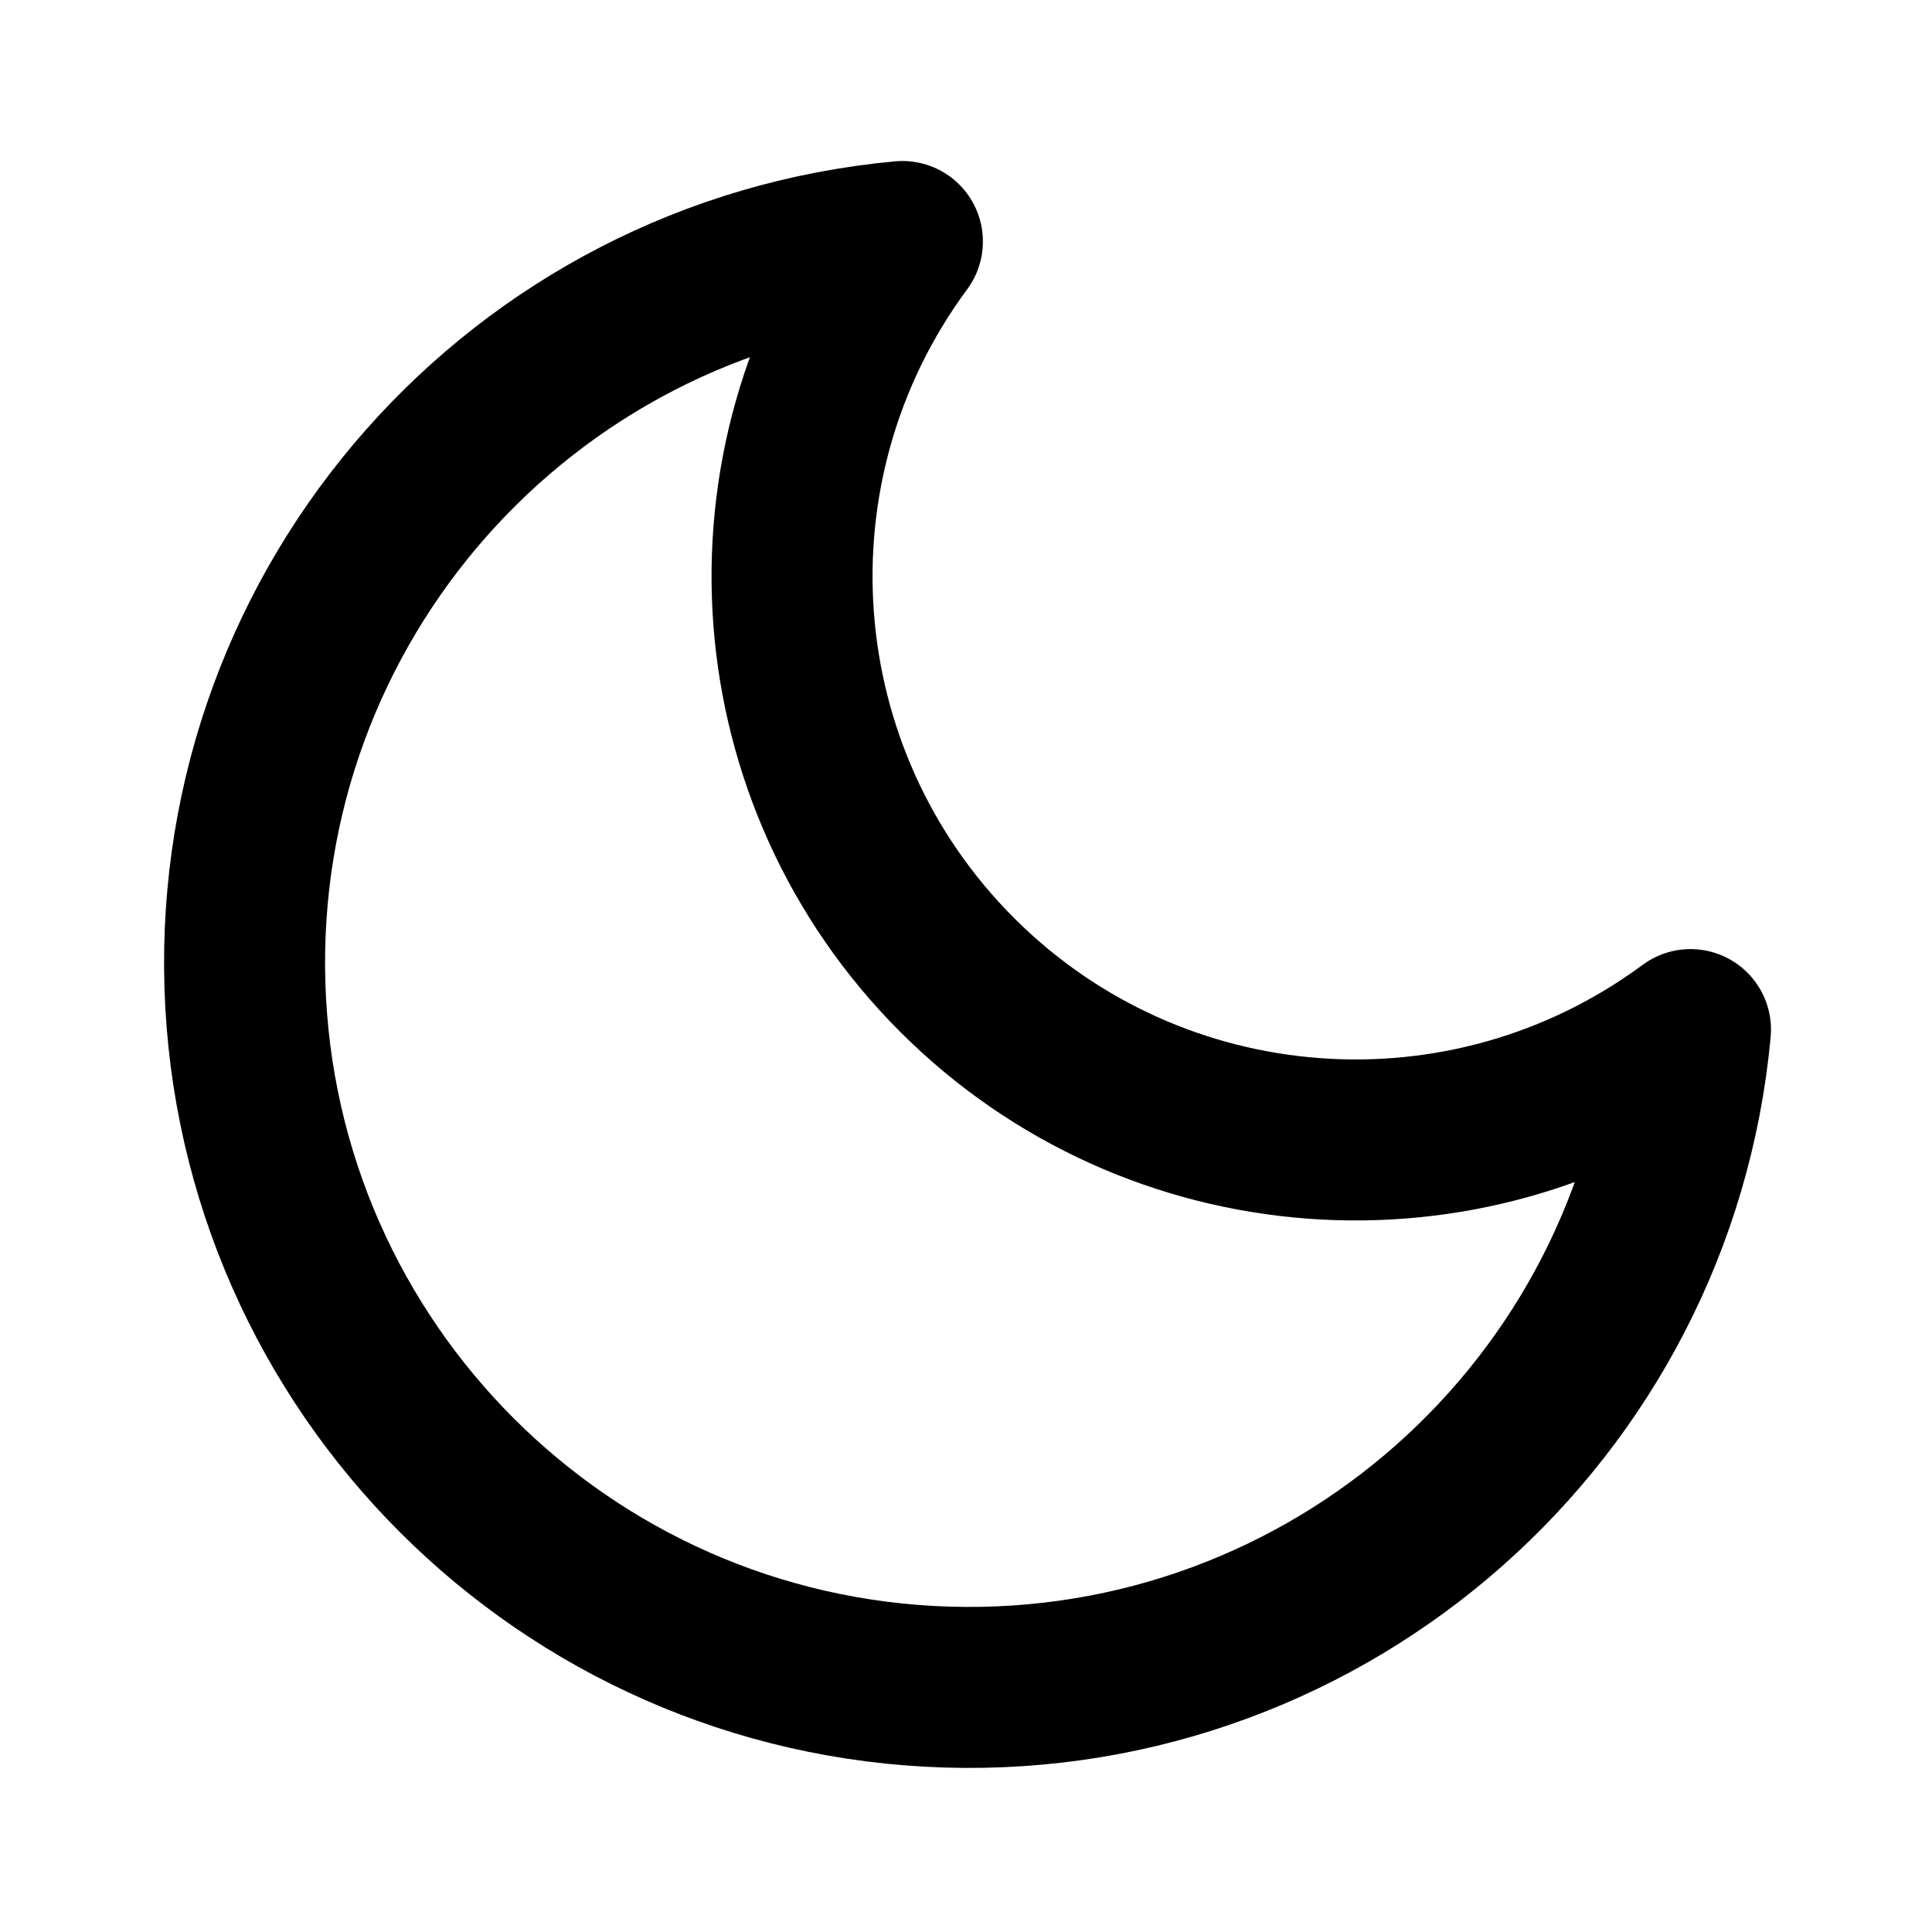
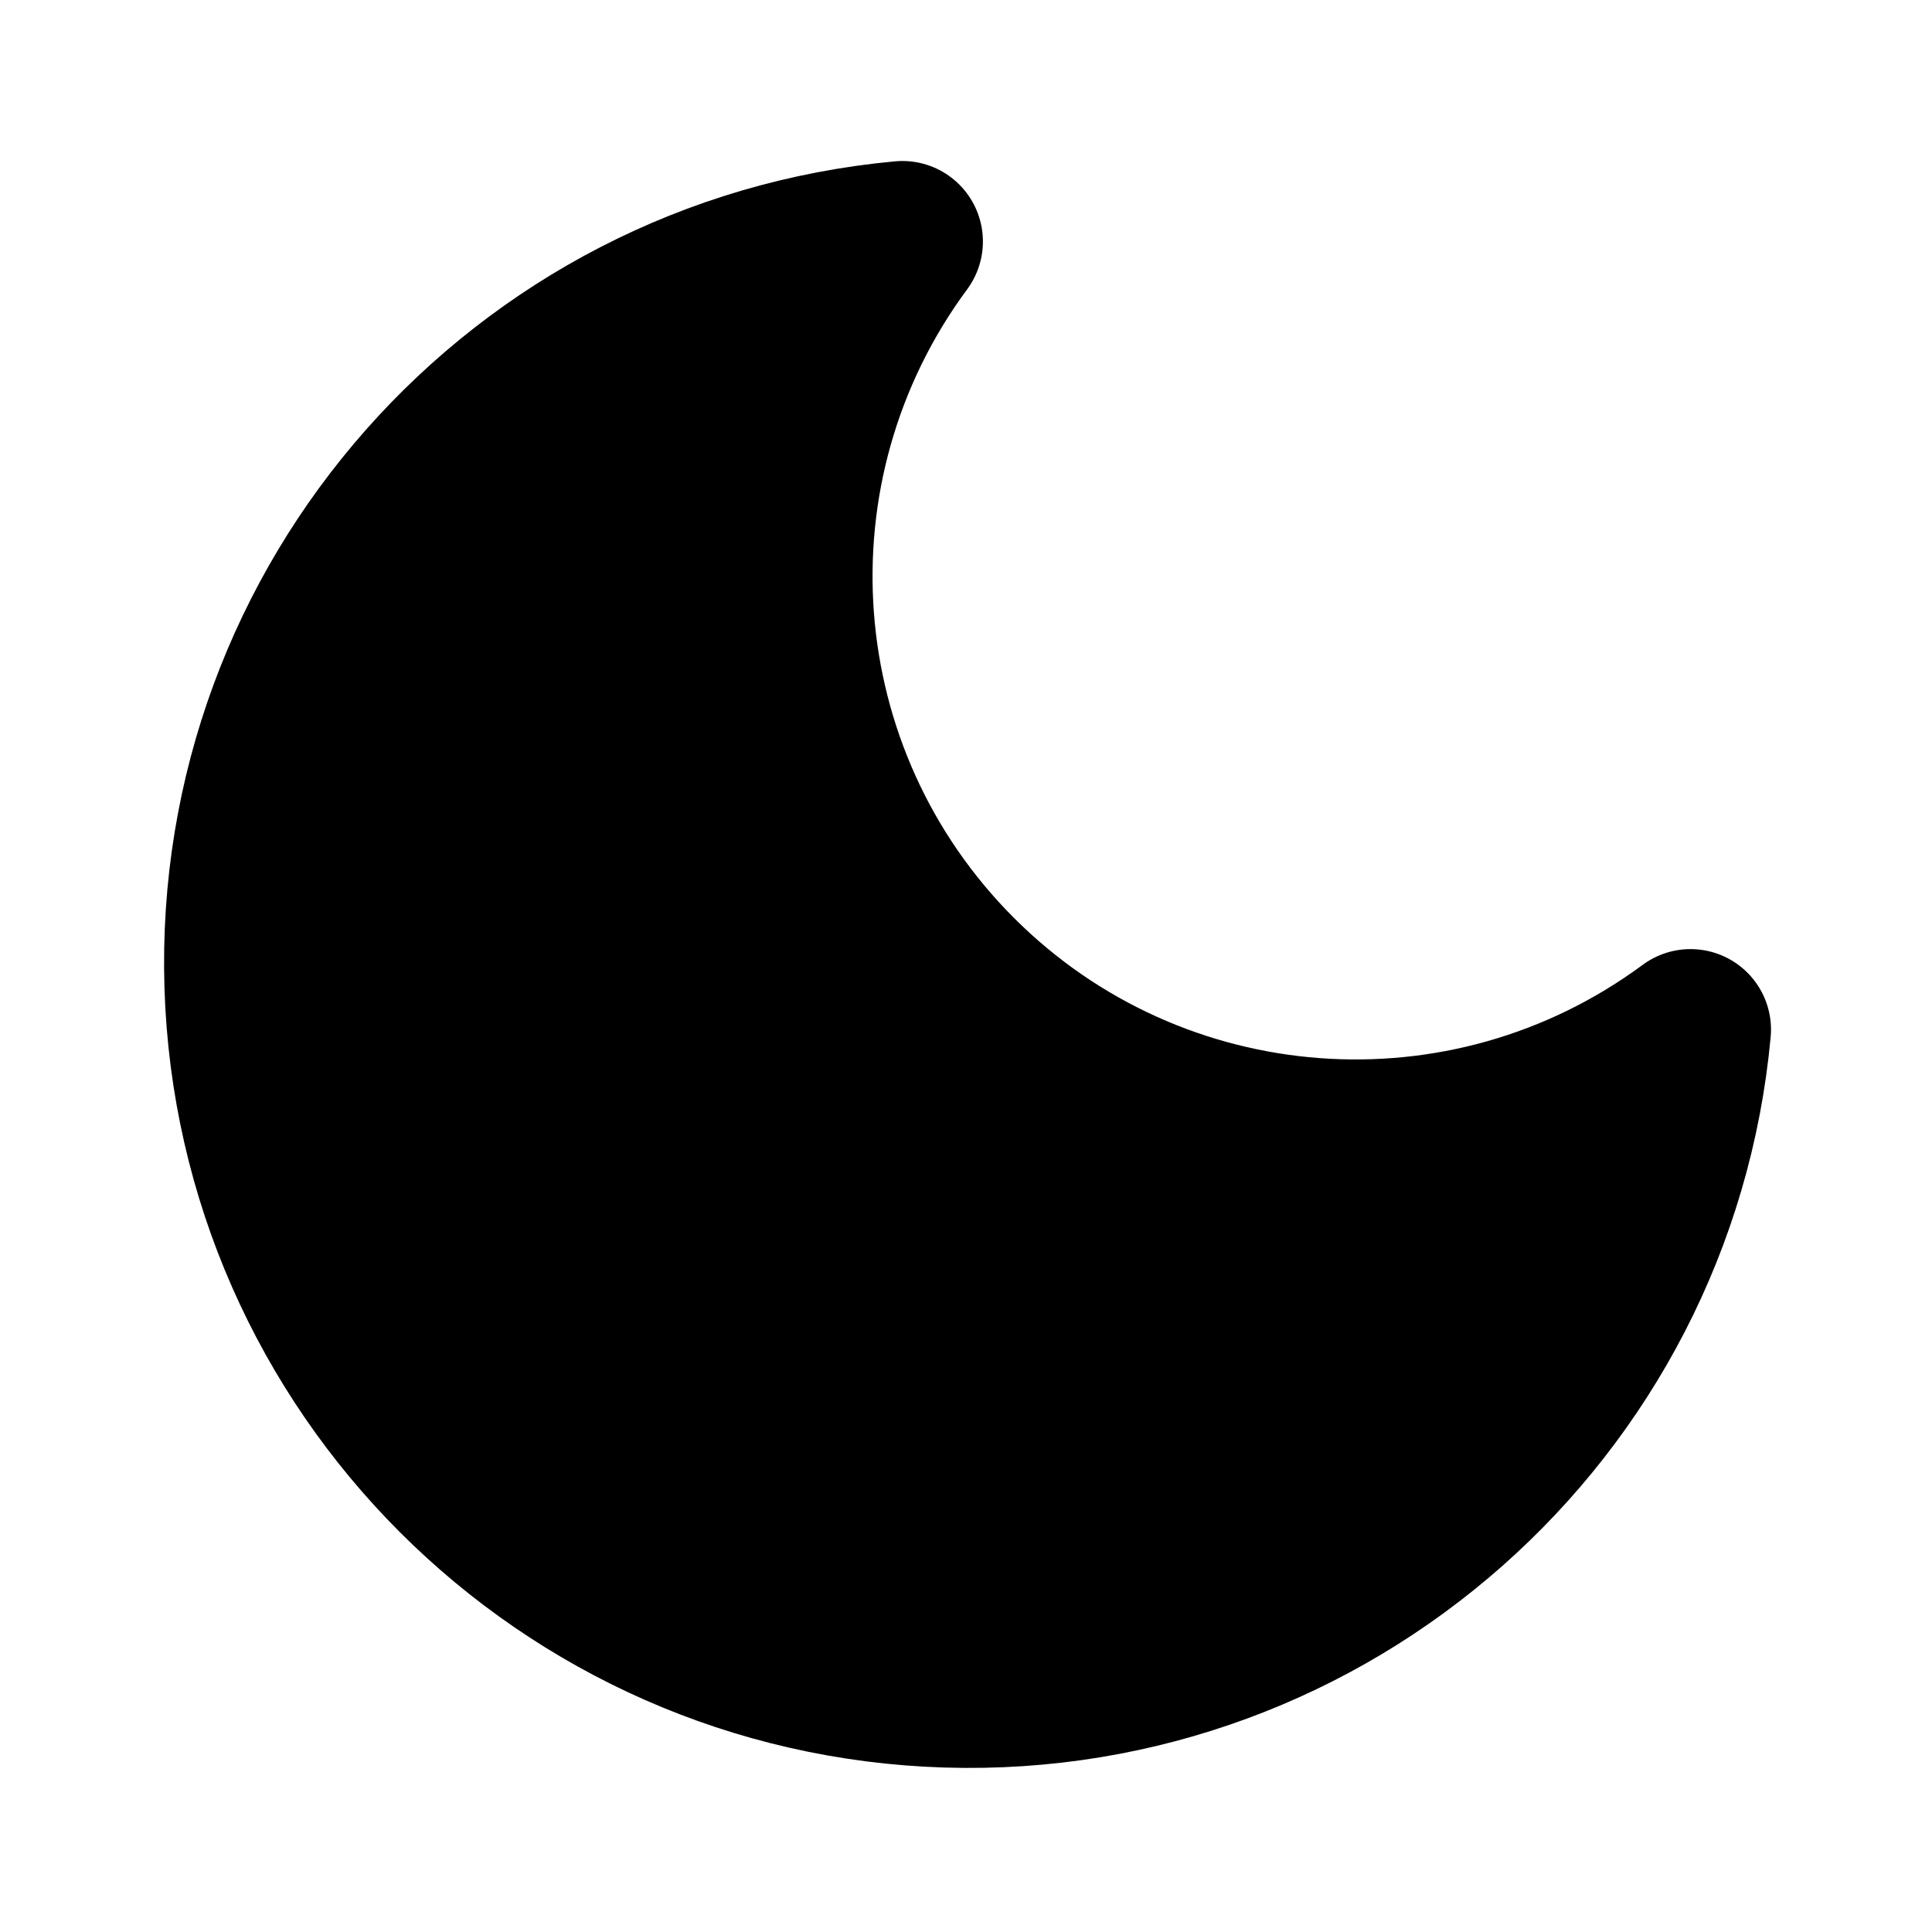
- <svg xmlns="http://www.w3.org/2000/svg" width="24" height="24" viewBox="0 0 24 24" fill="none" stroke="currentColor" stroke-width="2" stroke-linecap="round" stroke-linejoin="round" class="feather feather-moon">
+ <svg xmlns="http://www.w3.org/2000/svg" width="24" height="24" viewBox="0 0 24 24" fill="currentColor" stroke="currentColor" stroke-width="2" stroke-linecap="round" stroke-linejoin="round" class="feather feather-moon">
  <path d="M21 12.79A9 9 0 1 1 11.21 3 7 7 0 0 0 21 12.79z" />
</svg>
